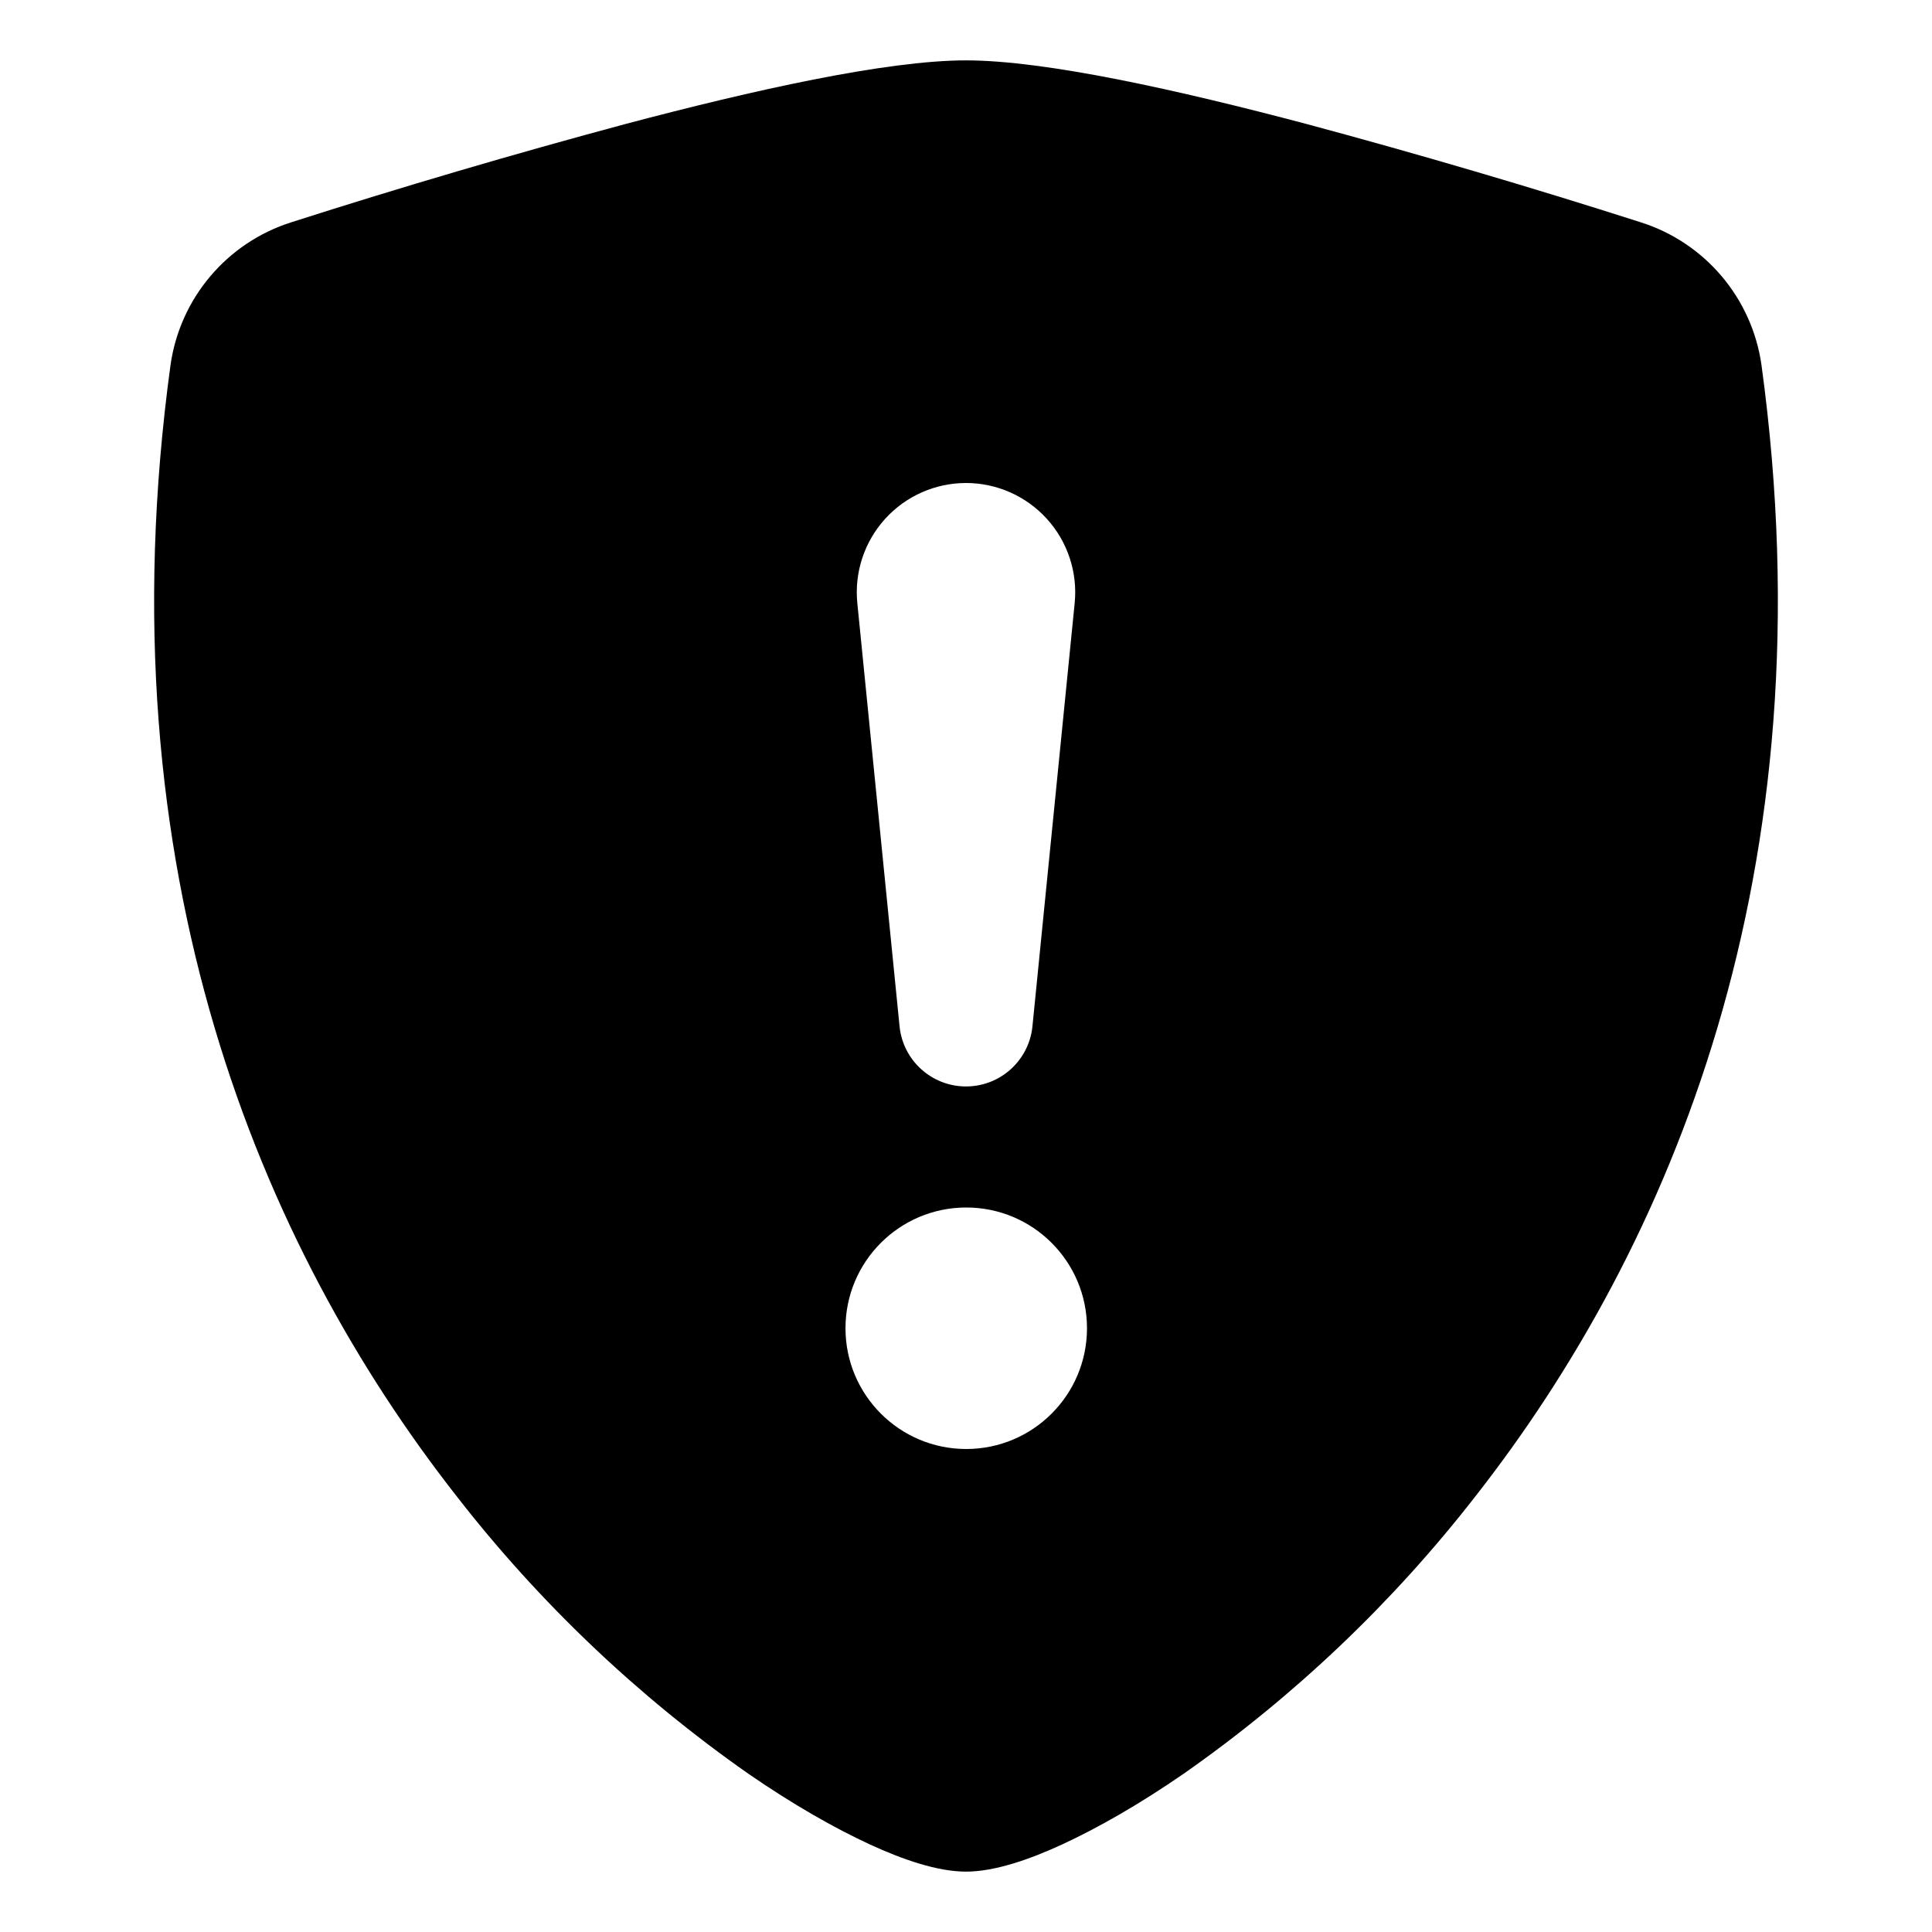
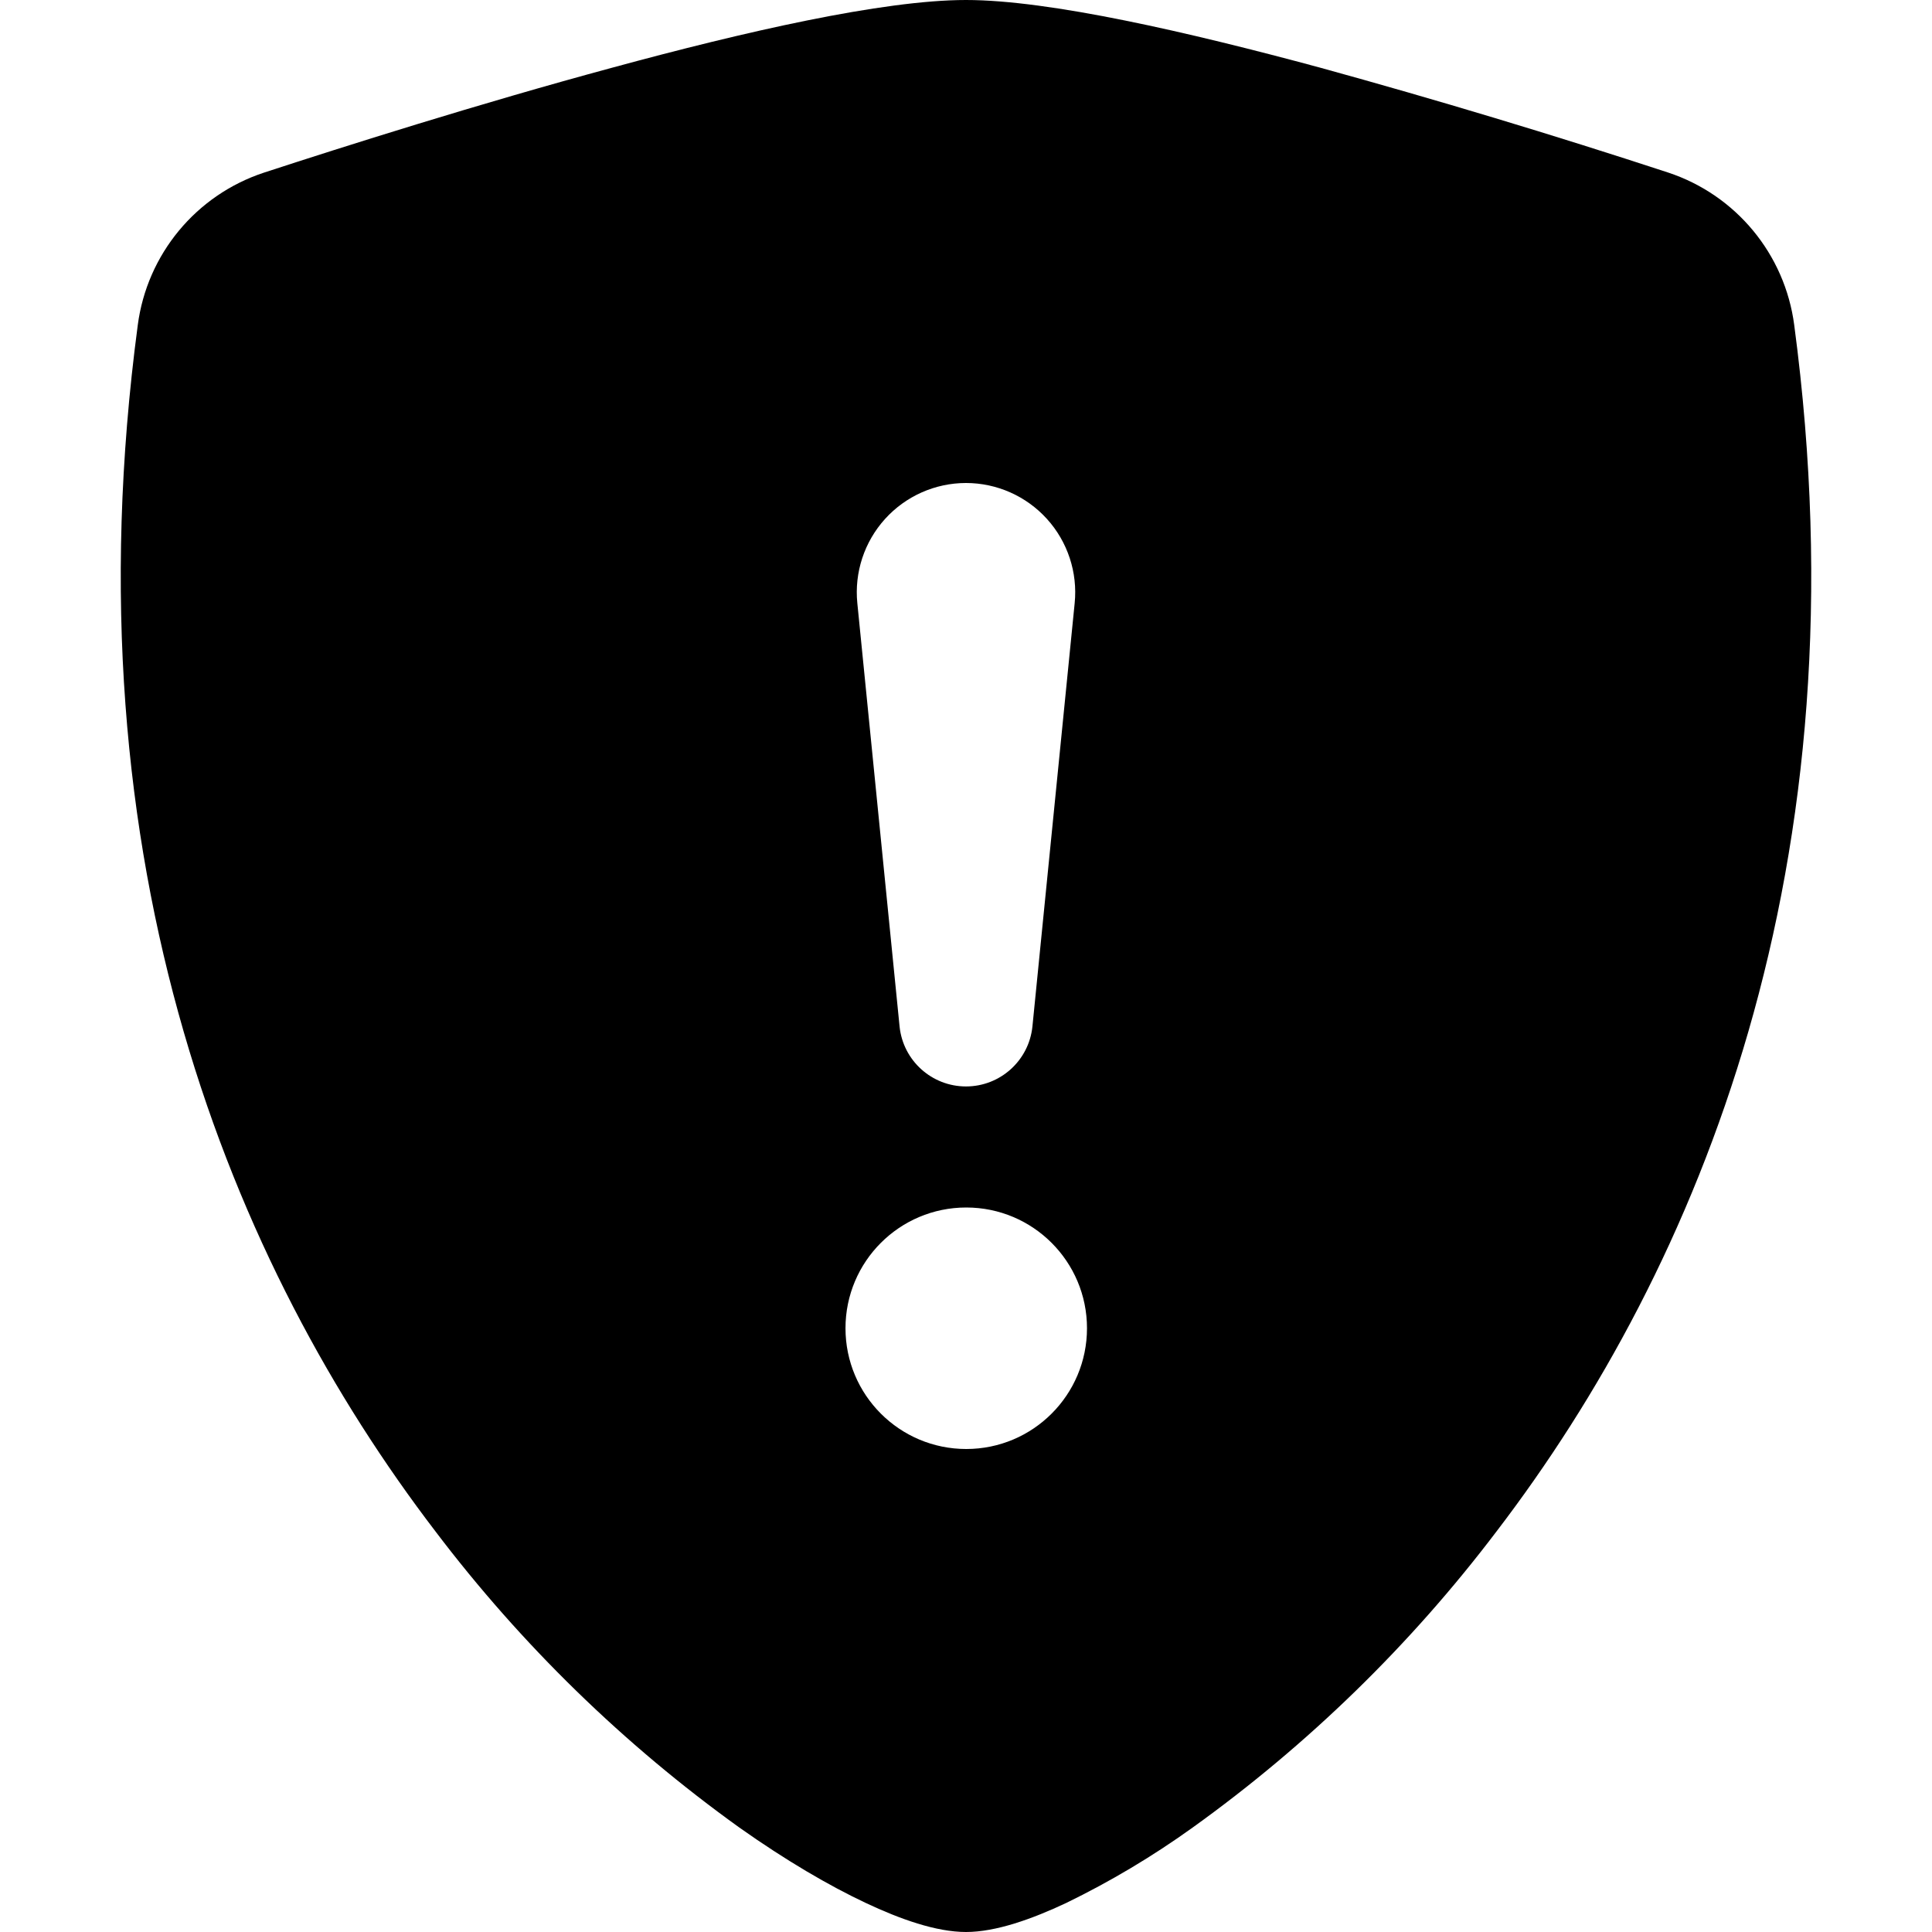
<svg xmlns="http://www.w3.org/2000/svg" width="16" height="16" fill="currentColor" class="bi bi-shield-fill-exclamation" viewBox="0 0 16 16">
-   <path fill-rule="evenodd" d="M8 .5c-.662 0-1.77.249-2.813.525a61.11 61.11 0 0 0-2.772.815 1.454 1.454 0 0 0-1.003 1.184c-.573 4.197.756 7.307 2.368 9.365a11.192 11.192 0 0 0 2.417 2.3c.371.256.715.451 1.007.586.27.124.558.225.796.225s.527-.101.796-.225c.292-.135.636-.33 1.007-.586a11.191 11.191 0 0 0 2.418-2.3c1.611-2.058 2.94-5.168 2.367-9.365a1.454 1.454 0 0 0-1.003-1.184 61.09 61.09 0 0 0-2.772-.815C9.77.749 8.663.5 8 .5zM8 4a.905.905 0 0 0-.9.995l.35 3.507a.553.553 0 0 0 1.1 0l.35-3.507A.905.905 0 0 0 8 4zm.002 6a1 1 0 1 0 0 2 1 1 0 0 0 0-2z" />
+   <path fill-rule="evenodd" d="M8 0c-.69 0-1.843.265-2.928.56-1.11.3-2.229.655-2.887.87a1.54 1.54 0 0 0-1.044 1.262c-.596 4.477.787 7.795 2.465 9.99a11.777 11.777 0 0 0 2.517 2.453c.386.273.744.482 1.048.625.28.132.581.24.829.24s.548-.108.829-.24a7.159 7.159 0 0 0 1.048-.625 11.775 11.775 0 0 0 2.517-2.453c1.678-2.195 3.061-5.513 2.465-9.99a1.541 1.541 0 0 0-1.044-1.263 62.467 62.467 0 0 0-2.887-.87C9.843.266 8.69 0 8 0zm0 4a.905.905 0 0 0-.9.995l.35 3.507a.553.553 0 0 0 1.1 0l.35-3.507A.905.905 0 0 0 8 4zm.002 6a1 1 0 1 0 0 2 1 1 0 0 0 0-2z" />
</svg>
